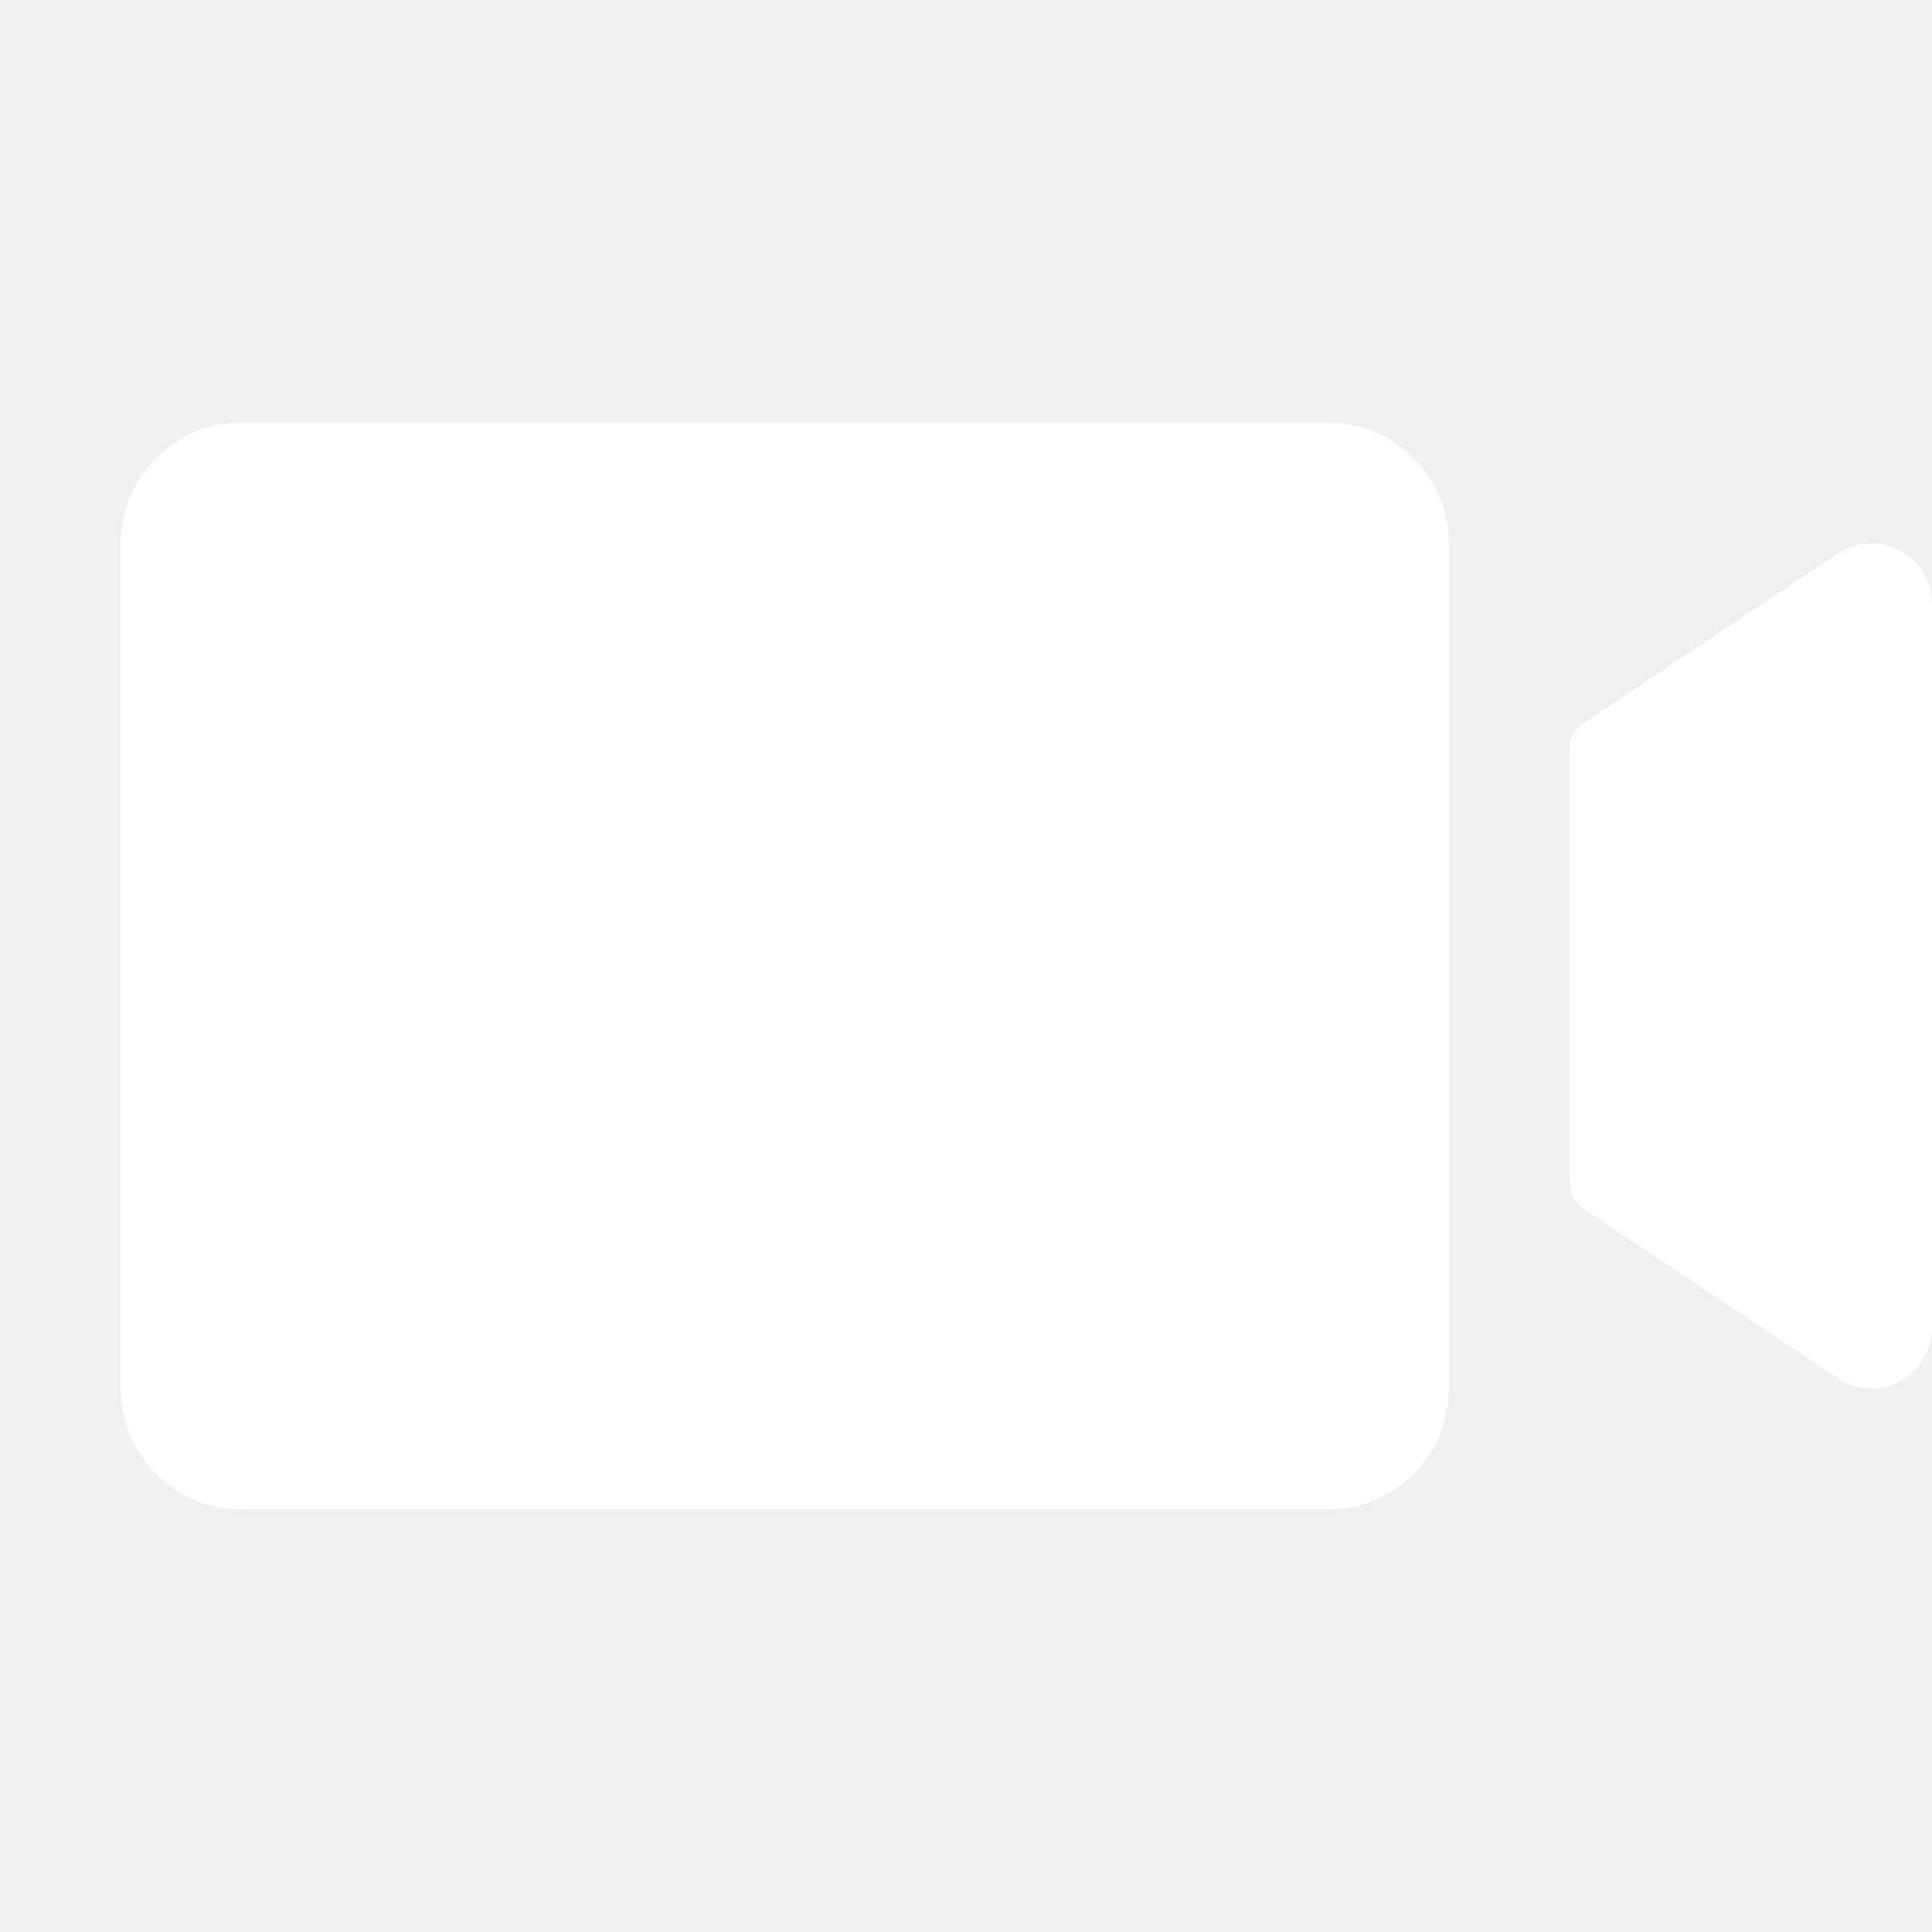
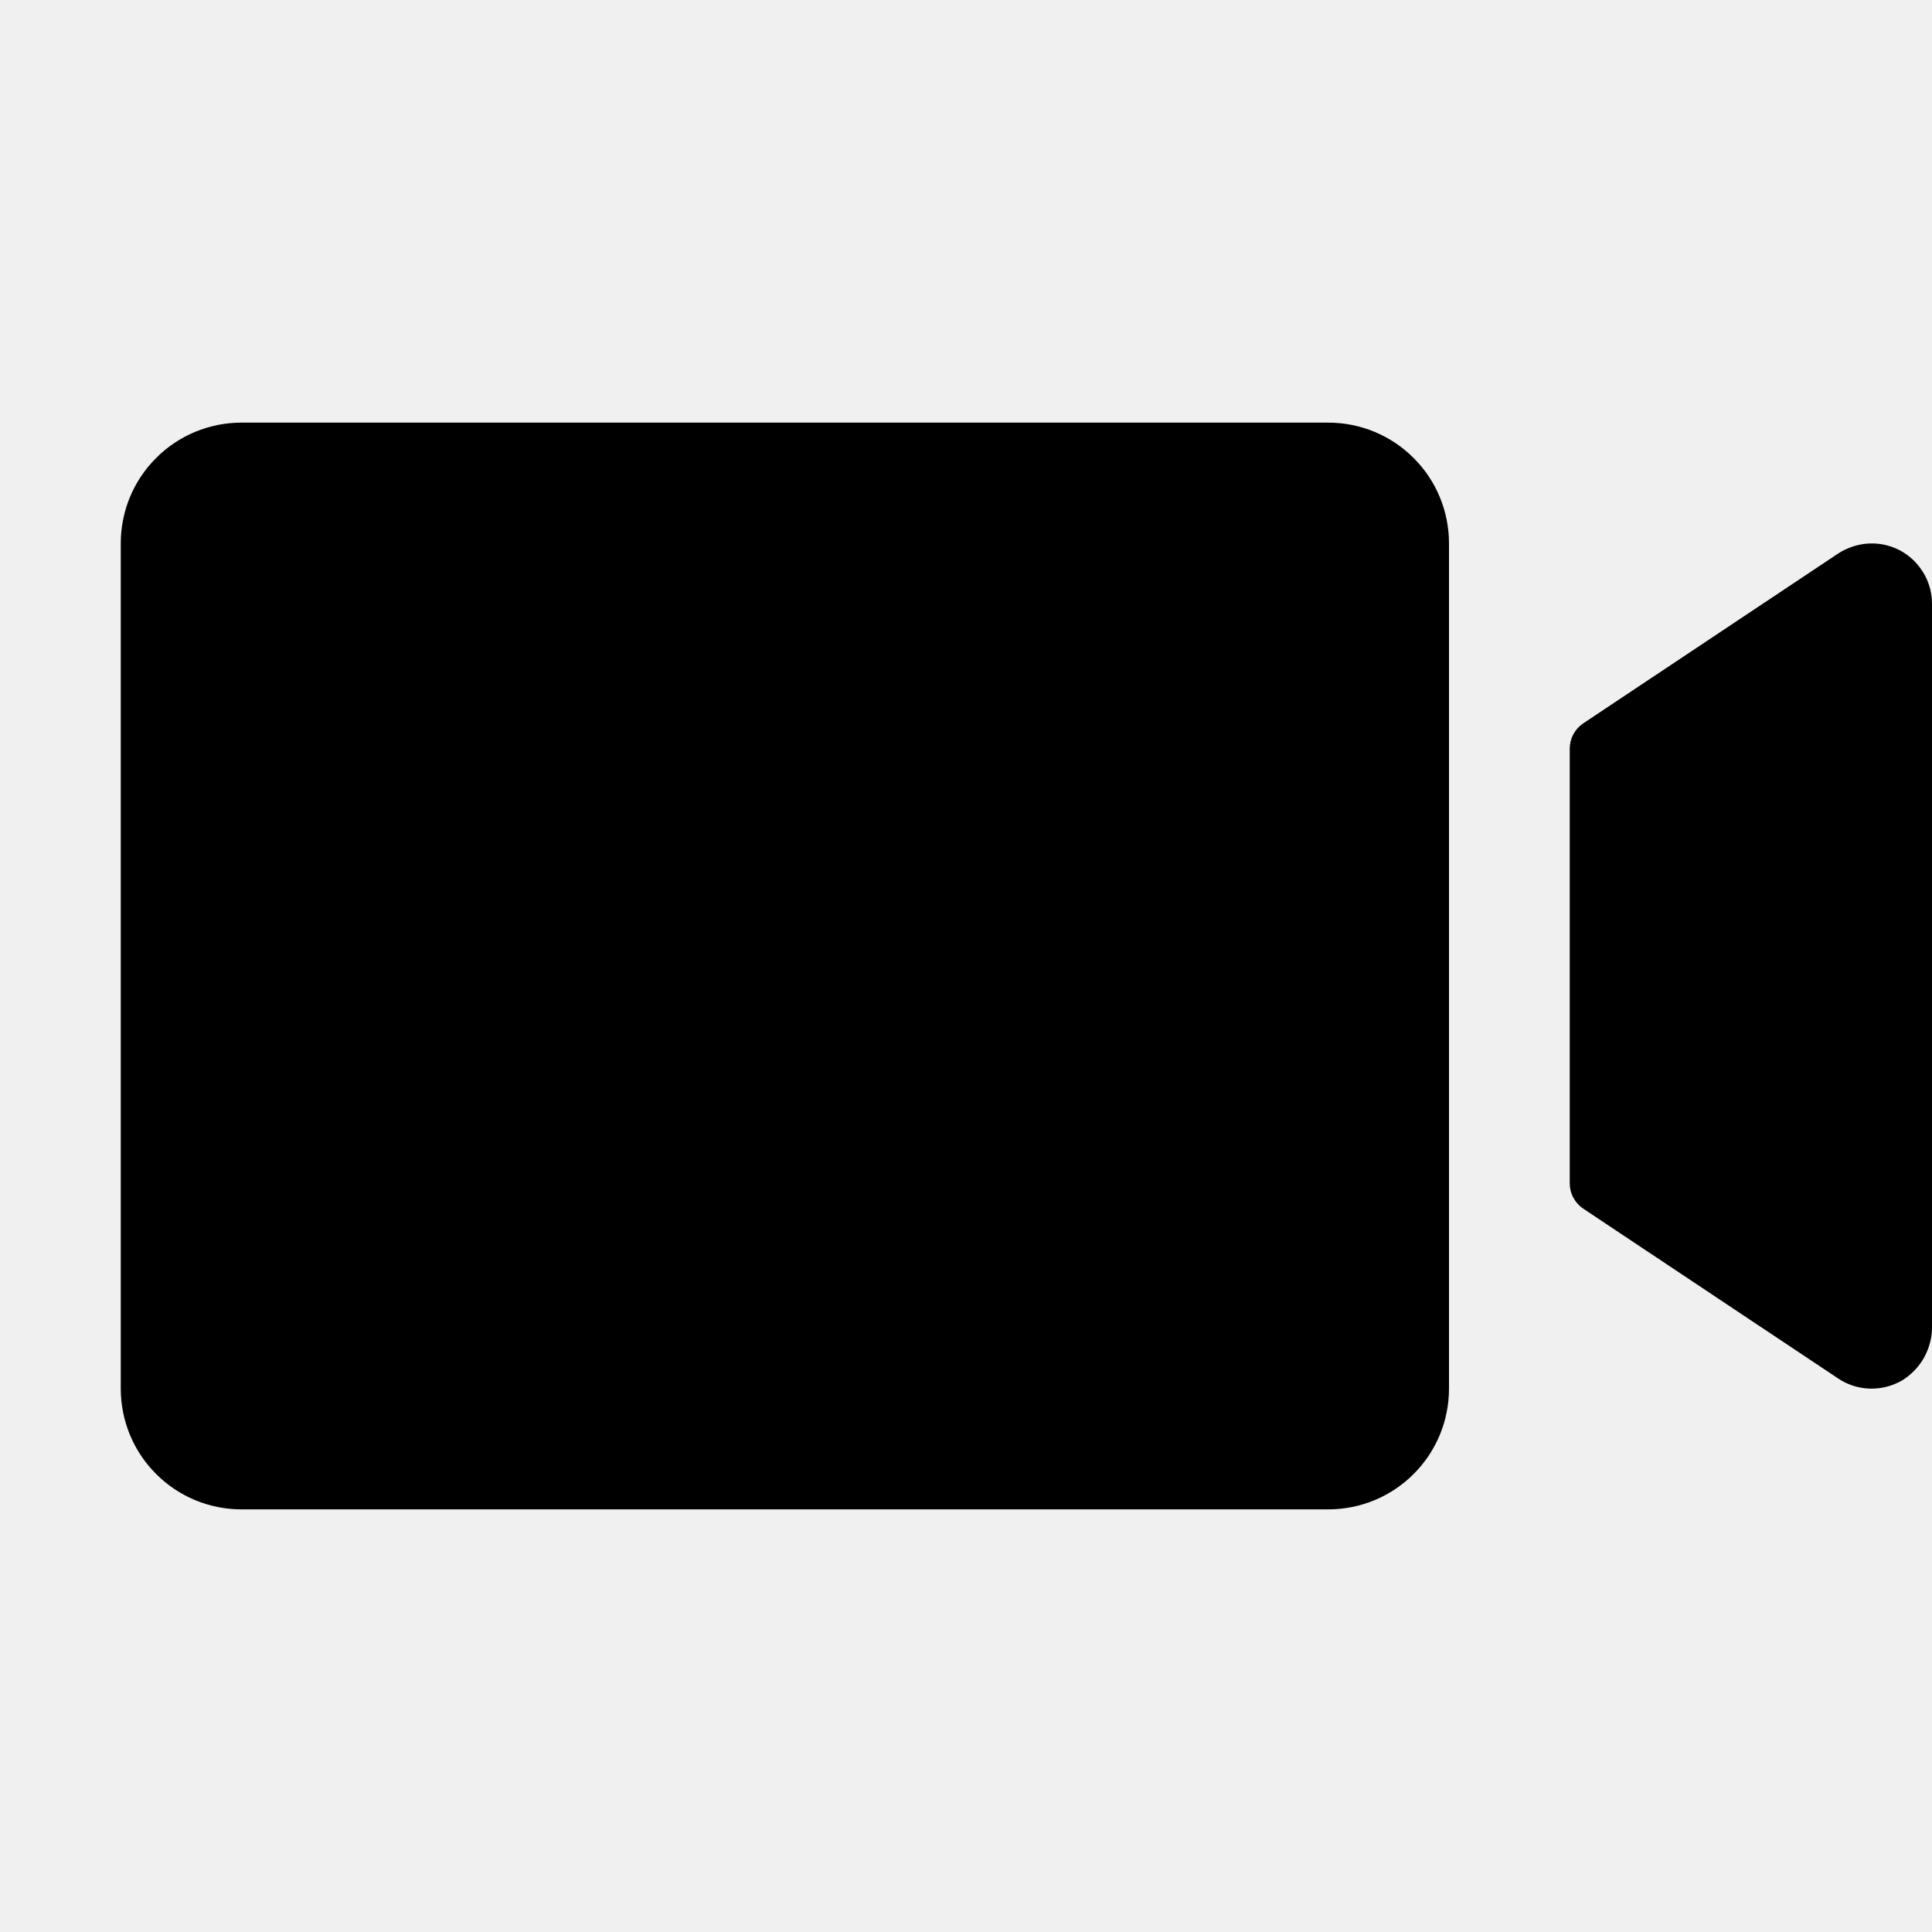
<svg xmlns="http://www.w3.org/2000/svg" width="16" height="16" viewBox="0 0 16 16" fill="none">
  <g clip-path="url(#clip0_4009_9470)">
-     <path d="M12 4.5V11.5C12 11.765 11.895 12.02 11.707 12.207C11.52 12.395 11.265 12.5 11 12.5H2C1.735 12.5 1.48 12.395 1.293 12.207C1.105 12.02 1 11.765 1 11.5V4.5C1 4.235 1.105 3.98 1.293 3.793C1.48 3.605 1.735 3.5 2 3.5H11C11.265 3.5 11.52 3.605 11.707 3.793C11.895 3.98 12 4.235 12 4.5ZM15.625 4.516C15.555 4.498 15.481 4.496 15.41 4.509C15.338 4.523 15.27 4.551 15.211 4.592L13.111 5.991C13.077 6.014 13.049 6.045 13.03 6.081C13.01 6.118 13 6.158 13 6.199V9.801C13 9.842 13.01 9.882 13.03 9.919C13.049 9.955 13.077 9.986 13.111 10.009L15.223 11.416C15.302 11.469 15.394 11.498 15.489 11.5C15.584 11.502 15.678 11.477 15.759 11.428C15.834 11.38 15.896 11.314 15.938 11.236C15.98 11.157 16.002 11.069 16 10.98V5C16 4.889 15.963 4.781 15.895 4.694C15.828 4.606 15.732 4.543 15.625 4.516Z" fill="white" />
+     <path d="M12 4.5V11.5C12 11.765 11.895 12.02 11.707 12.207C11.52 12.395 11.265 12.5 11 12.5H2C1.735 12.5 1.48 12.395 1.293 12.207C1.105 12.02 1 11.765 1 11.5V4.5C1 4.235 1.105 3.98 1.293 3.793C1.48 3.605 1.735 3.5 2 3.5H11C11.265 3.5 11.52 3.605 11.707 3.793C11.895 3.98 12 4.235 12 4.5ZM15.625 4.516C15.555 4.498 15.481 4.496 15.41 4.509C15.338 4.523 15.27 4.551 15.211 4.592L13.111 5.991C13.077 6.014 13.049 6.045 13.03 6.081C13.01 6.118 13 6.158 13 6.199V9.801C13 9.842 13.01 9.882 13.03 9.919C13.049 9.955 13.077 9.986 13.111 10.009L15.223 11.416C15.302 11.469 15.394 11.498 15.489 11.5C15.584 11.502 15.678 11.477 15.759 11.428C15.834 11.38 15.896 11.314 15.938 11.236C15.98 11.157 16.002 11.069 16 10.98V5C16 4.889 15.963 4.781 15.895 4.694C15.828 4.606 15.732 4.543 15.625 4.516Z" fill="currentColor" />
  </g>
  <defs>
    <clipPath id="clip0_4009_9470">
      <rect width="16" height="16" fill="white" />
    </clipPath>
  </defs>
</svg>
